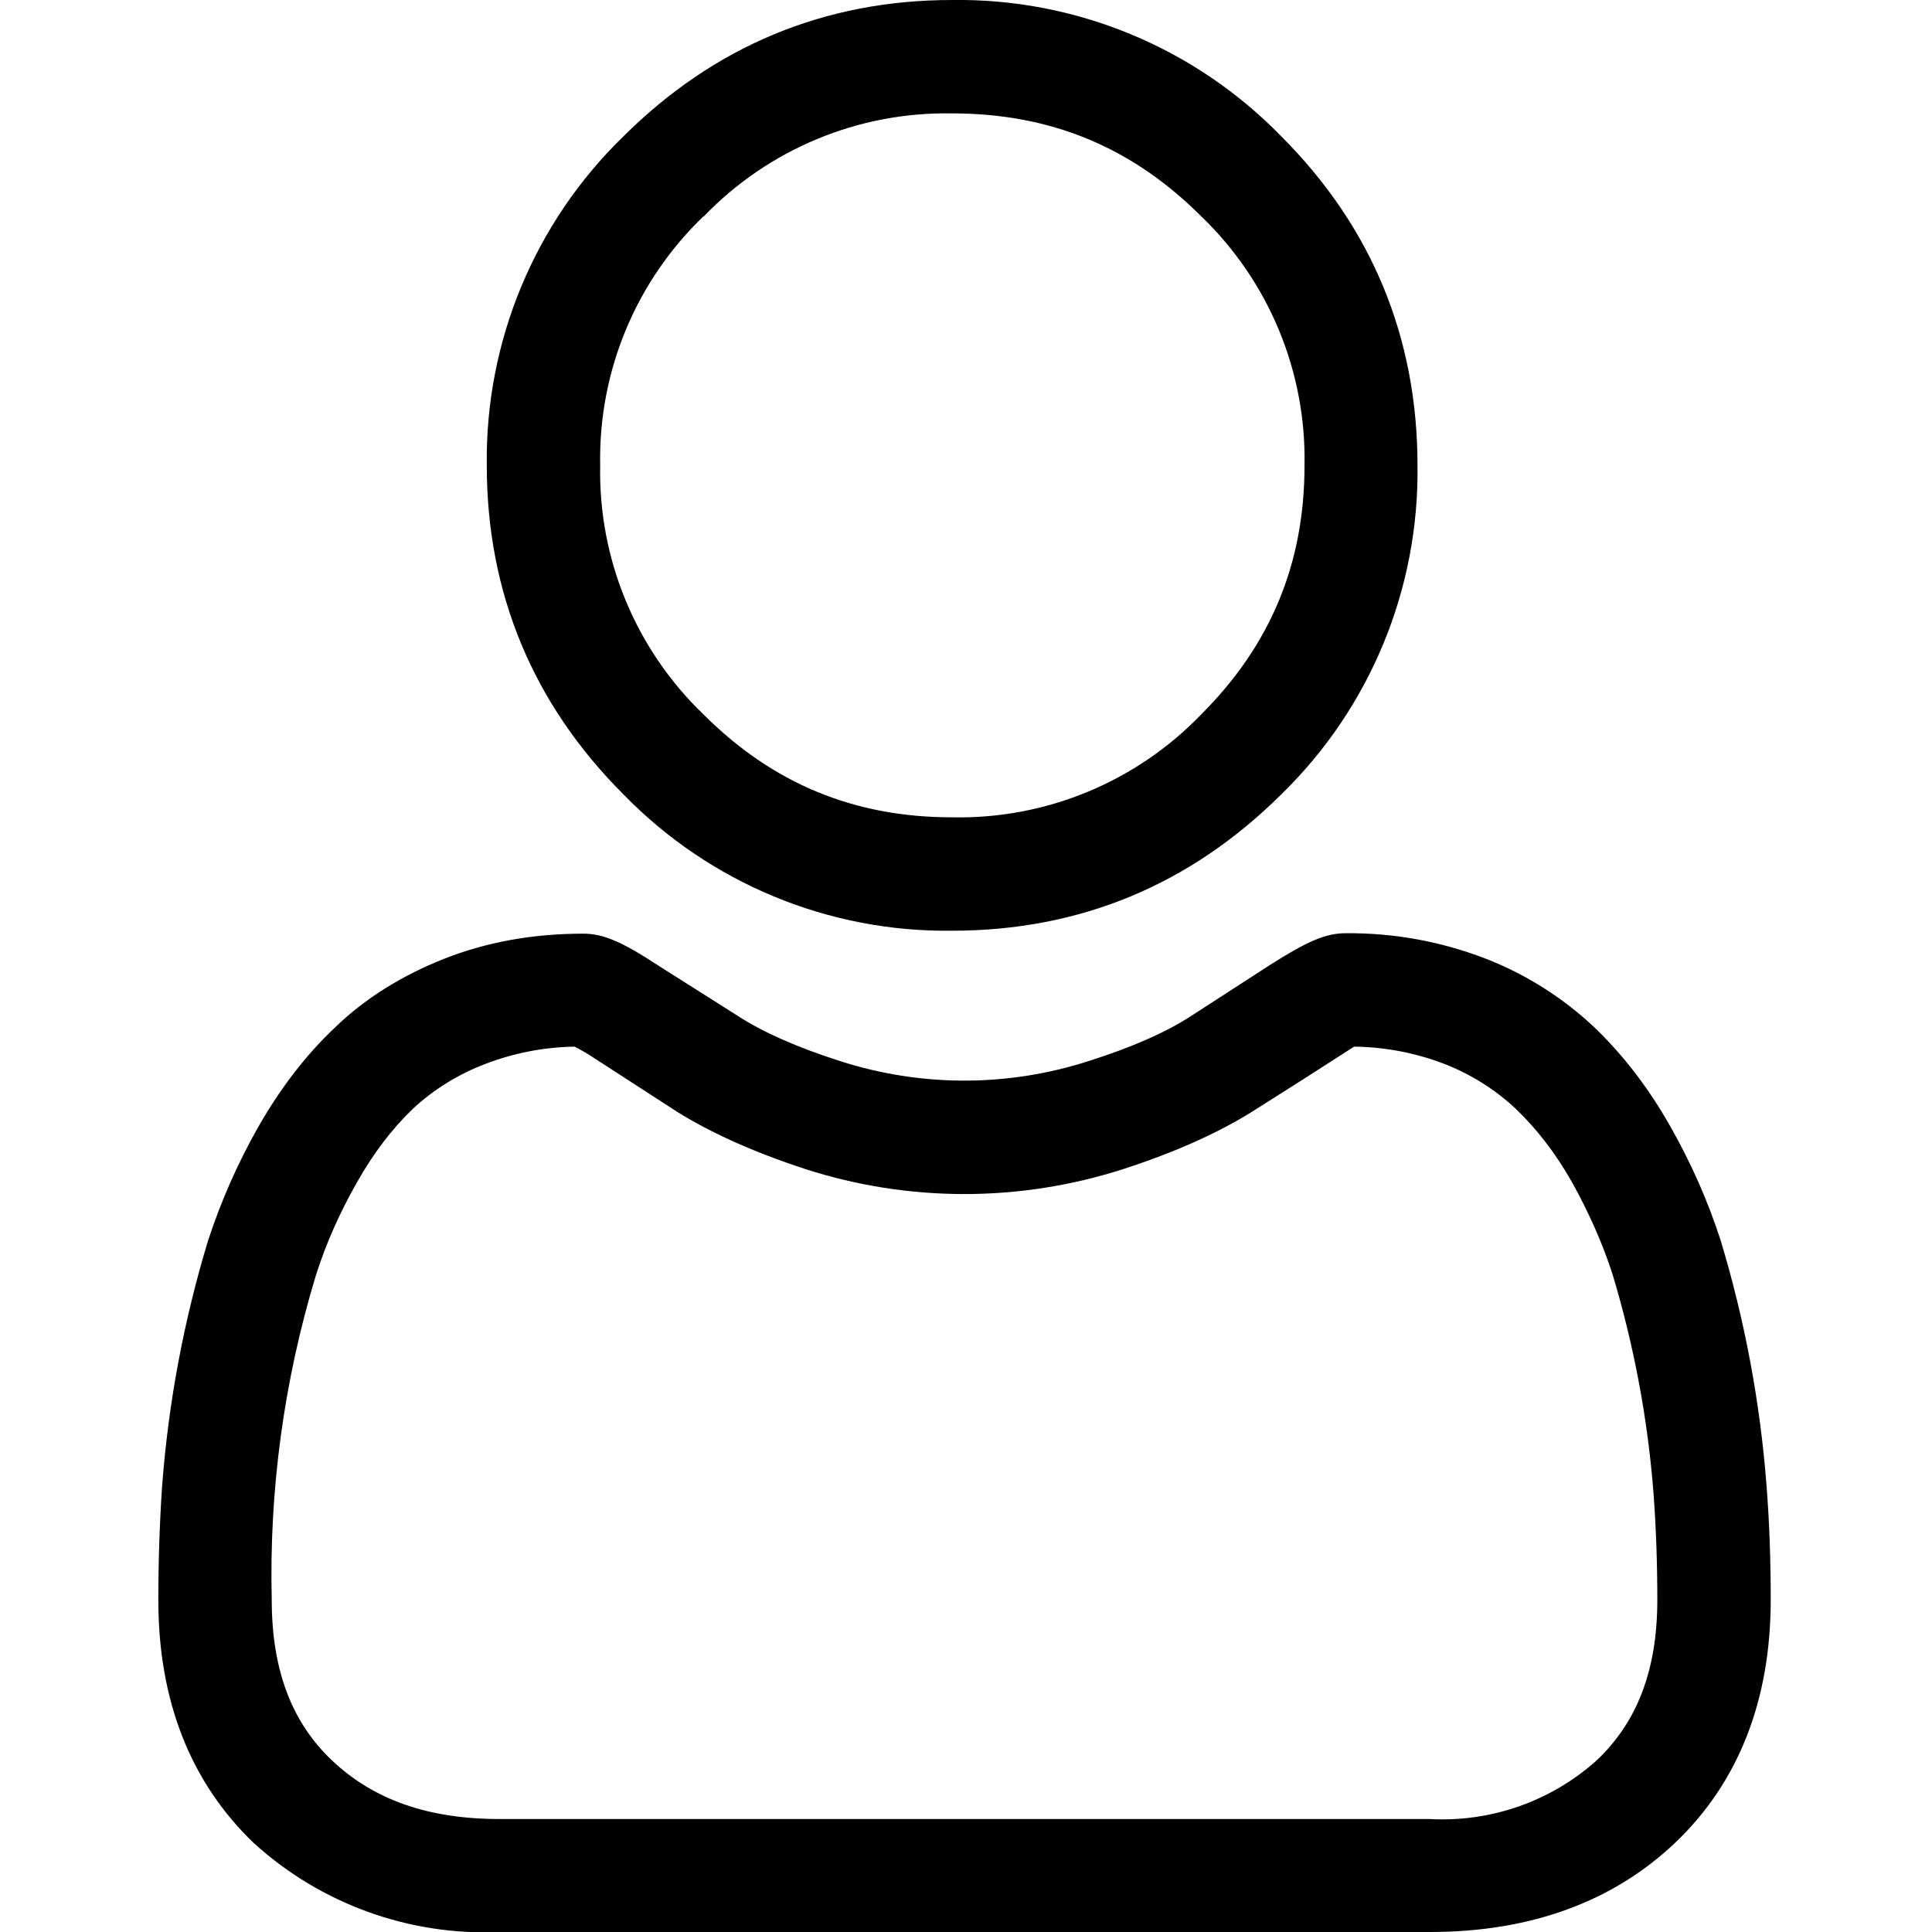
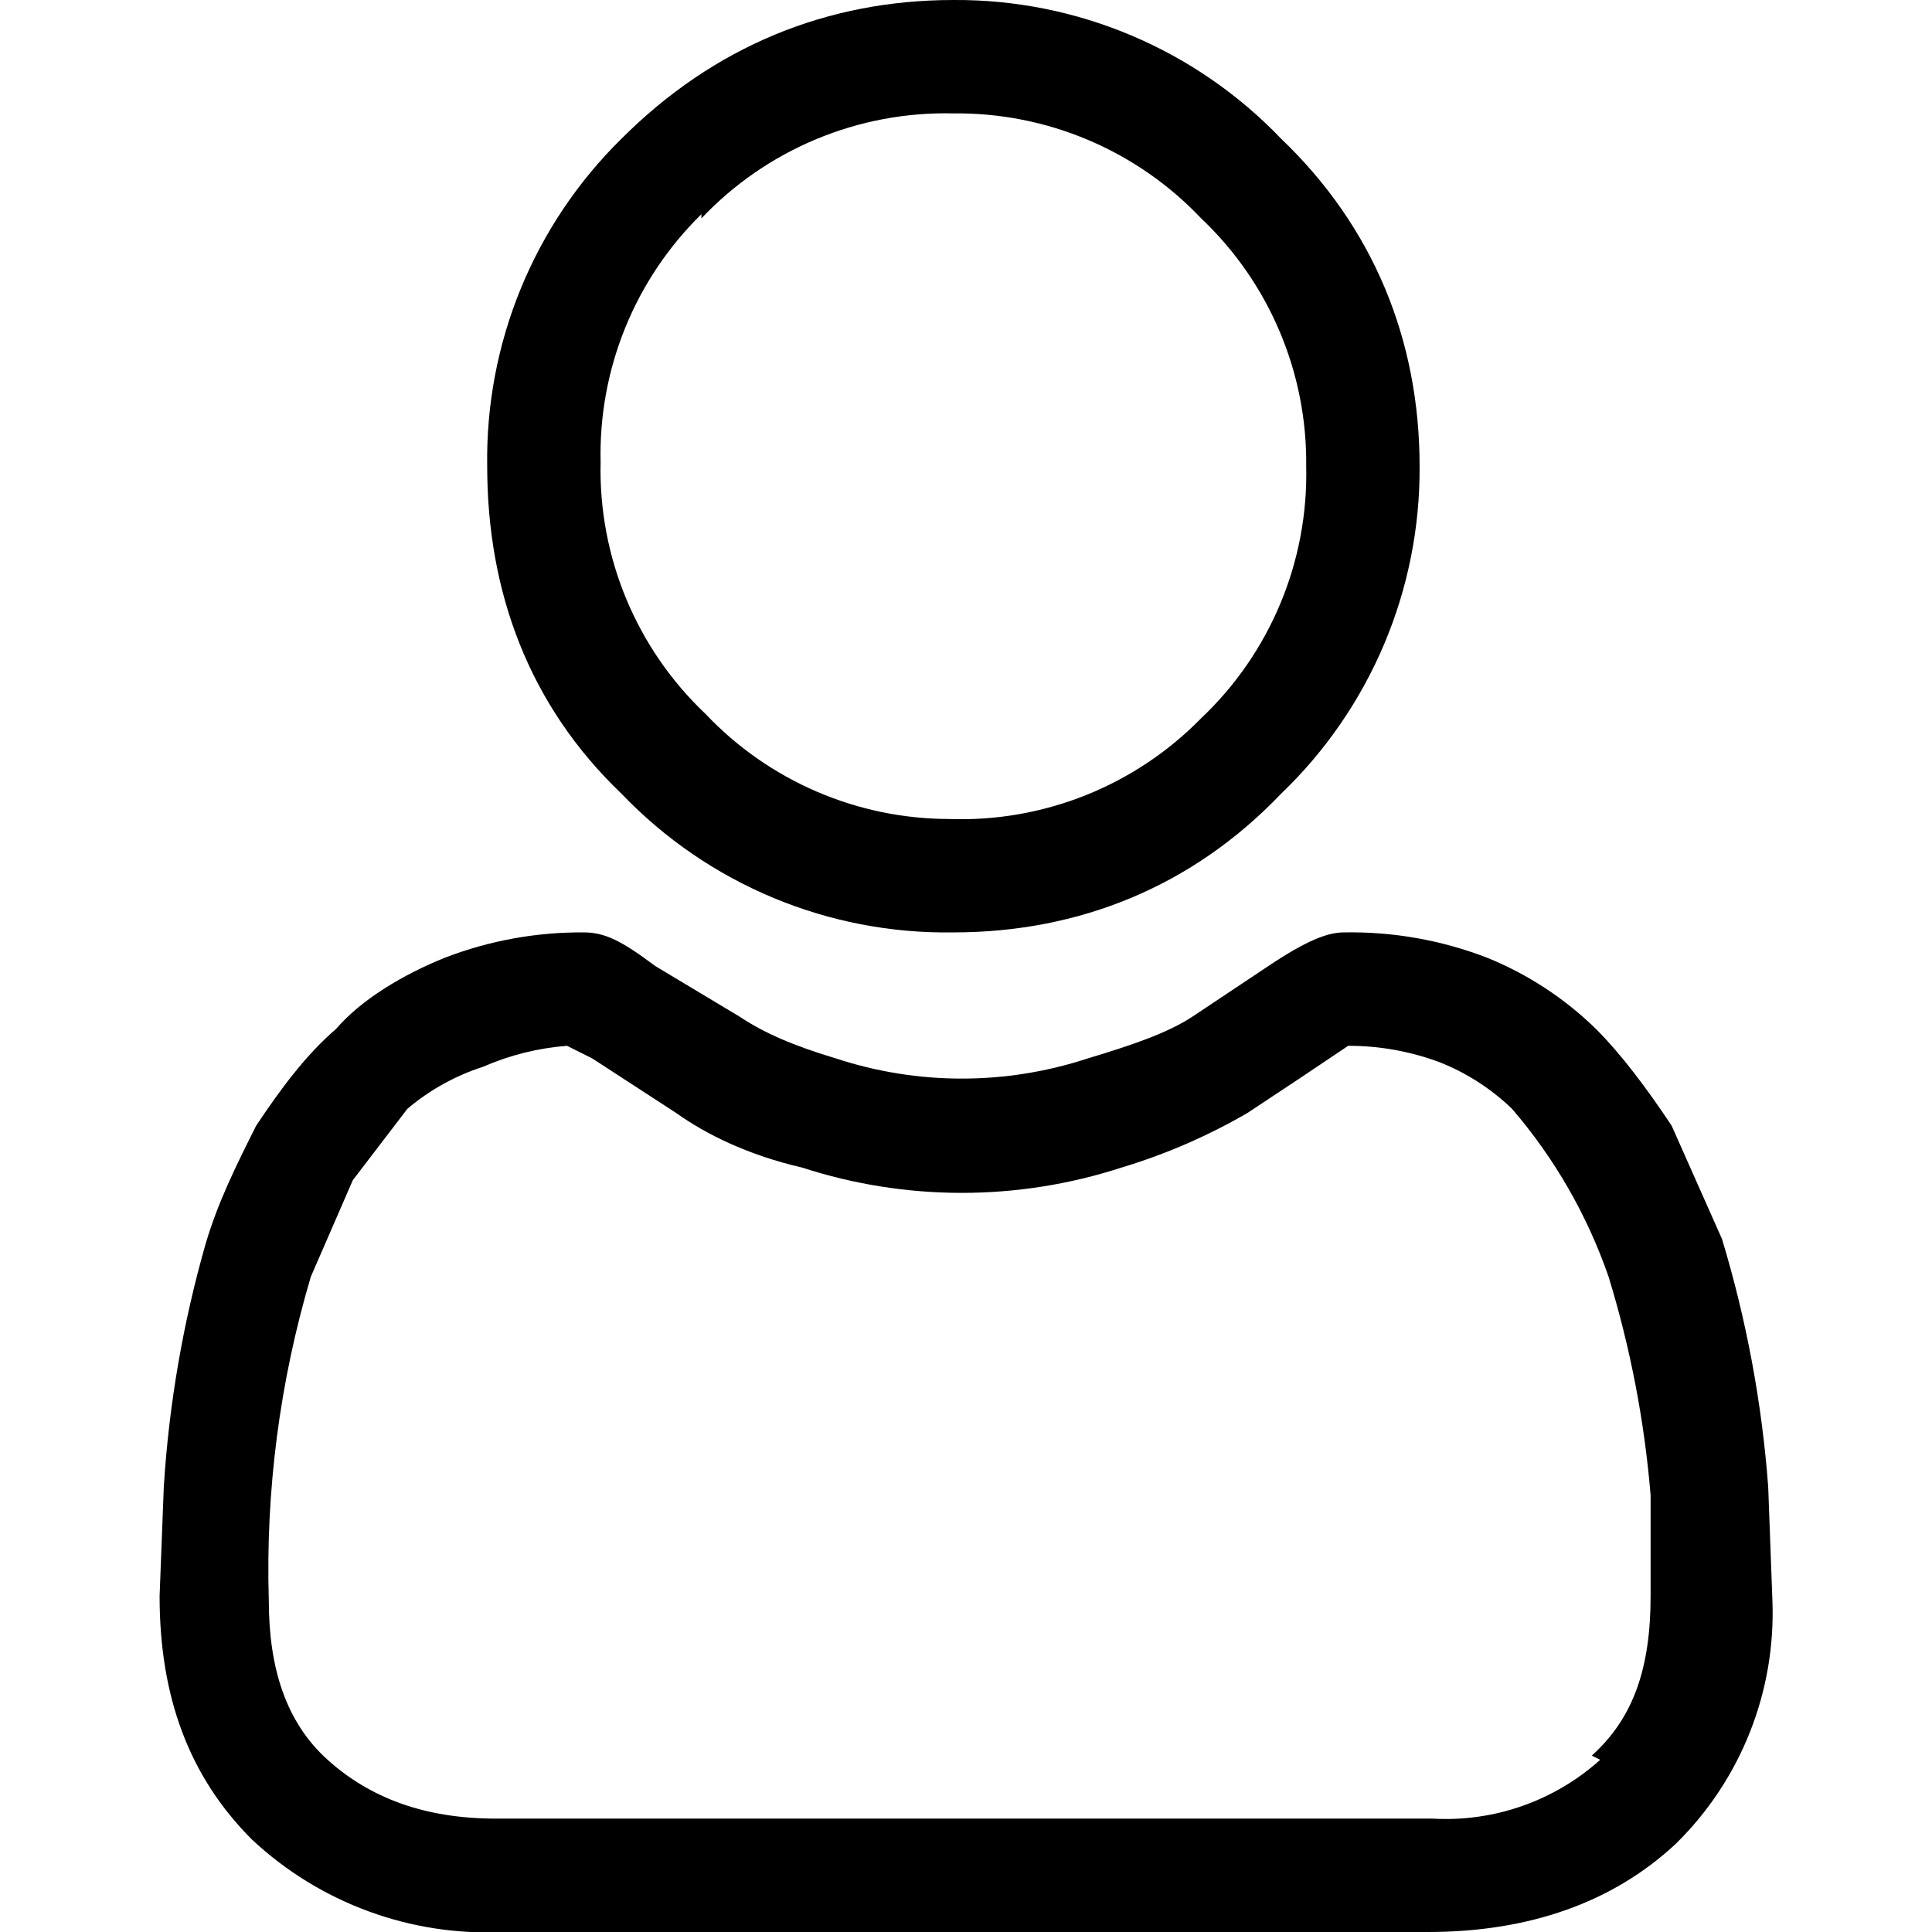
<svg xmlns="http://www.w3.org/2000/svg" width="46" height="46">
-   <path d="M22.67 22.16c3.05 0 5.68-1.1 7.84-3.25a10.72 10.72 0 003.24-7.83c0-3.04-1.09-5.68-3.24-7.83A10.72 10.72 0 0022.67 0C19.63 0 17 1.1 14.84 3.25a10.72 10.72 0 00-3.25 7.83c0 3.04 1.1 5.68 3.25 7.83a10.72 10.72 0 007.83 3.25zm-5.92-17a8 8 0 015.92-2.46c2.34 0 4.28.8 5.93 2.45a8.01 8.01 0 012.46 5.93c0 2.33-.8 4.27-2.46 5.93a8 8 0 01-5.93 2.45c-2.33 0-4.27-.8-5.92-2.45a8 8 0 01-2.46-5.93 8 8 0 012.46-5.93zM42.06 35.37a27.37 27.37 0 00-1.09-5.83c-.3-.93-.7-1.84-1.2-2.72-.52-.92-1.13-1.71-1.81-2.36a7.99 7.99 0 00-2.6-1.64 9 9 0 00-3.33-.6c-.47 0-.92.2-1.8.76l-1.87 1.21c-.6.39-1.42.75-2.43 1.07a9.64 9.64 0 01-5.94 0c-1-.32-1.82-.68-2.42-1.07L15.69 23c-.88-.58-1.33-.77-1.8-.77-1.2 0-2.31.2-3.32.6-1.01.4-1.89.95-2.6 1.64-.69.65-1.3 1.45-1.82 2.36-.5.88-.9 1.8-1.2 2.72a27.18 27.18 0 00-1.09 5.83c-.06.88-.09 1.8-.09 2.72 0 2.4.77 4.34 2.27 5.78A8.17 8.17 0 0011.9 46h22.15c2.39 0 4.36-.72 5.84-2.13 1.5-1.43 2.27-3.38 2.27-5.78 0-.93-.03-1.84-.1-2.72zm-4.04 6.54a5.5 5.5 0 01-3.98 1.4H11.89c-1.7 0-3-.46-3.99-1.4-.96-.91-1.43-2.16-1.43-3.82a24.52 24.52 0 011.05-7.72c.24-.76.57-1.5.98-2.22.39-.69.83-1.27 1.33-1.75a5.3 5.3 0 011.73-1.07 6.2 6.2 0 012.12-.41c.1.05.27.14.54.32l1.9 1.23c.8.5 1.82.96 3.04 1.36a12.34 12.34 0 007.6 0c1.23-.4 2.25-.86 3.05-1.36a241.58 241.58 0 002.43-1.55 6.2 6.2 0 012.12.4 5.3 5.3 0 011.73 1.08c.5.48.95 1.06 1.34 1.75.4.72.73 1.46.97 2.21a24.72 24.72 0 01.97 5.2c.06.81.09 1.66.09 2.53 0 1.66-.47 2.9-1.44 3.82z" />
+   <path d="M22.7 22.2c3 0 5.7-1.1 7.8-3.3a10.7 10.7 0 003.3-7.8c0-3-1.1-5.7-3.3-7.8A10.7 10.7 0 0022.7 0c-3 0-5.7 1.1-7.9 3.3a10.7 10.7 0 00-3.2 7.8c0 3 1 5.7 3.2 7.8a10.7 10.7 0 007.9 3.3zm-6-17a8 8 0 016-2.5 8 8 0 015.9 2.5 8 8 0 012.5 5.9 8 8 0 01-2.5 6 8 8 0 01-6 2.4 8 8 0 01-5.8-2.5 8 8 0 01-2.5-6 8 8 0 012.4-5.9zm25.4 30.2a27.4 27.4 0 00-1.1-5.9l-1.2-2.7c-.6-.9-1.2-1.7-1.8-2.3a8 8 0 00-2.6-1.7 9 9 0 00-3.4-.6c-.4 0-.9.2-1.8.8l-1.8 1.2c-.6.4-1.5.7-2.5 1a9.6 9.6 0 01-6 0c-1-.3-1.7-.6-2.3-1l-2-1.2c-.8-.6-1.2-.8-1.7-.8a9 9 0 00-3.3.6c-1 .4-2 1-2.6 1.7-.7.6-1.3 1.4-1.9 2.3-.5 1-.9 1.8-1.2 2.8a27.2 27.2 0 00-1 5.8L3.8 38c0 2.4.7 4.3 2.2 5.8A8.2 8.2 0 0012 46H34c2.4 0 4.4-.7 5.9-2.1a7.7 7.7 0 002.3-5.8l-.1-2.7zm-4 6.5a5.5 5.5 0 01-4 1.4H11.8c-1.7 0-3-.5-4-1.4-1-.9-1.4-2.2-1.4-3.8a24.5 24.5 0 011-7.7l1-2.3 1.3-1.7a5.3 5.3 0 011.8-1 6.2 6.2 0 012-.5l.6.3 2 1.3c.7.5 1.7 1 3 1.3a12.3 12.3 0 007.6 0 14 14 0 003-1.3 241.6 241.6 0 002.4-1.6 6.2 6.2 0 012.2.4 5.3 5.3 0 011.7 1.1 12.3 12.3 0 012.3 4 24.7 24.7 0 011 5.2V38c0 1.7-.4 2.9-1.4 3.8z" />
</svg>
